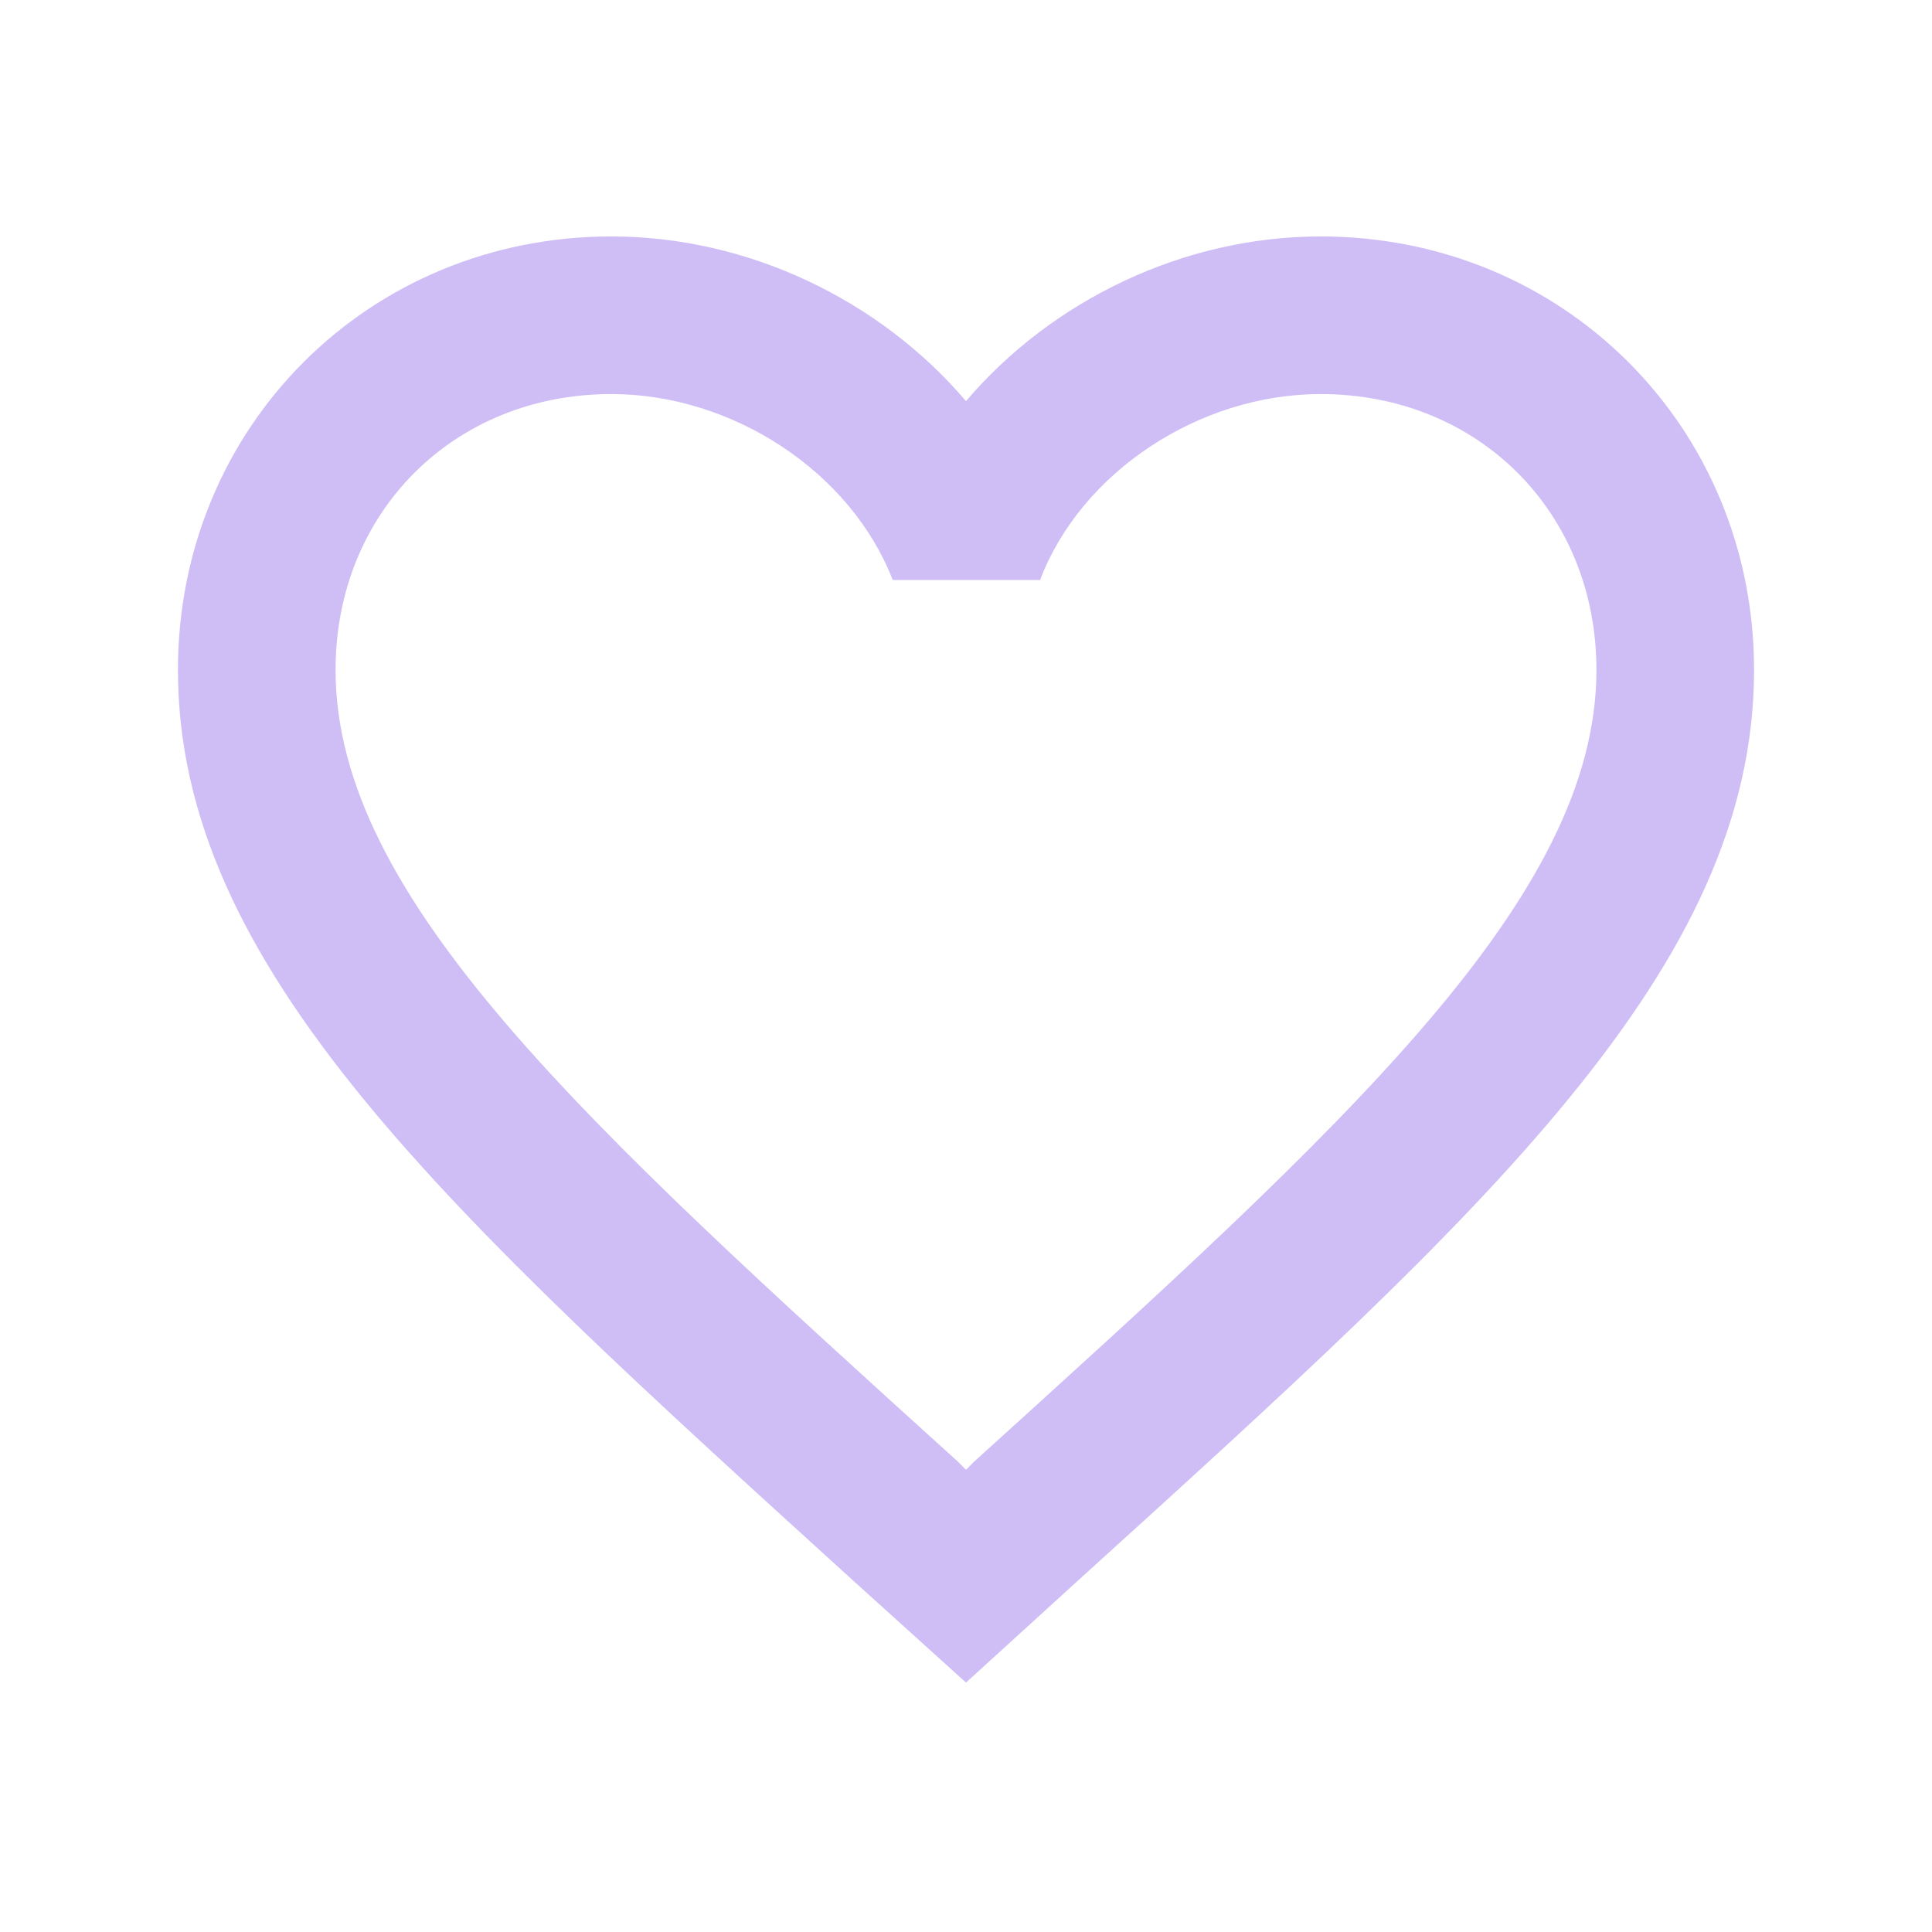
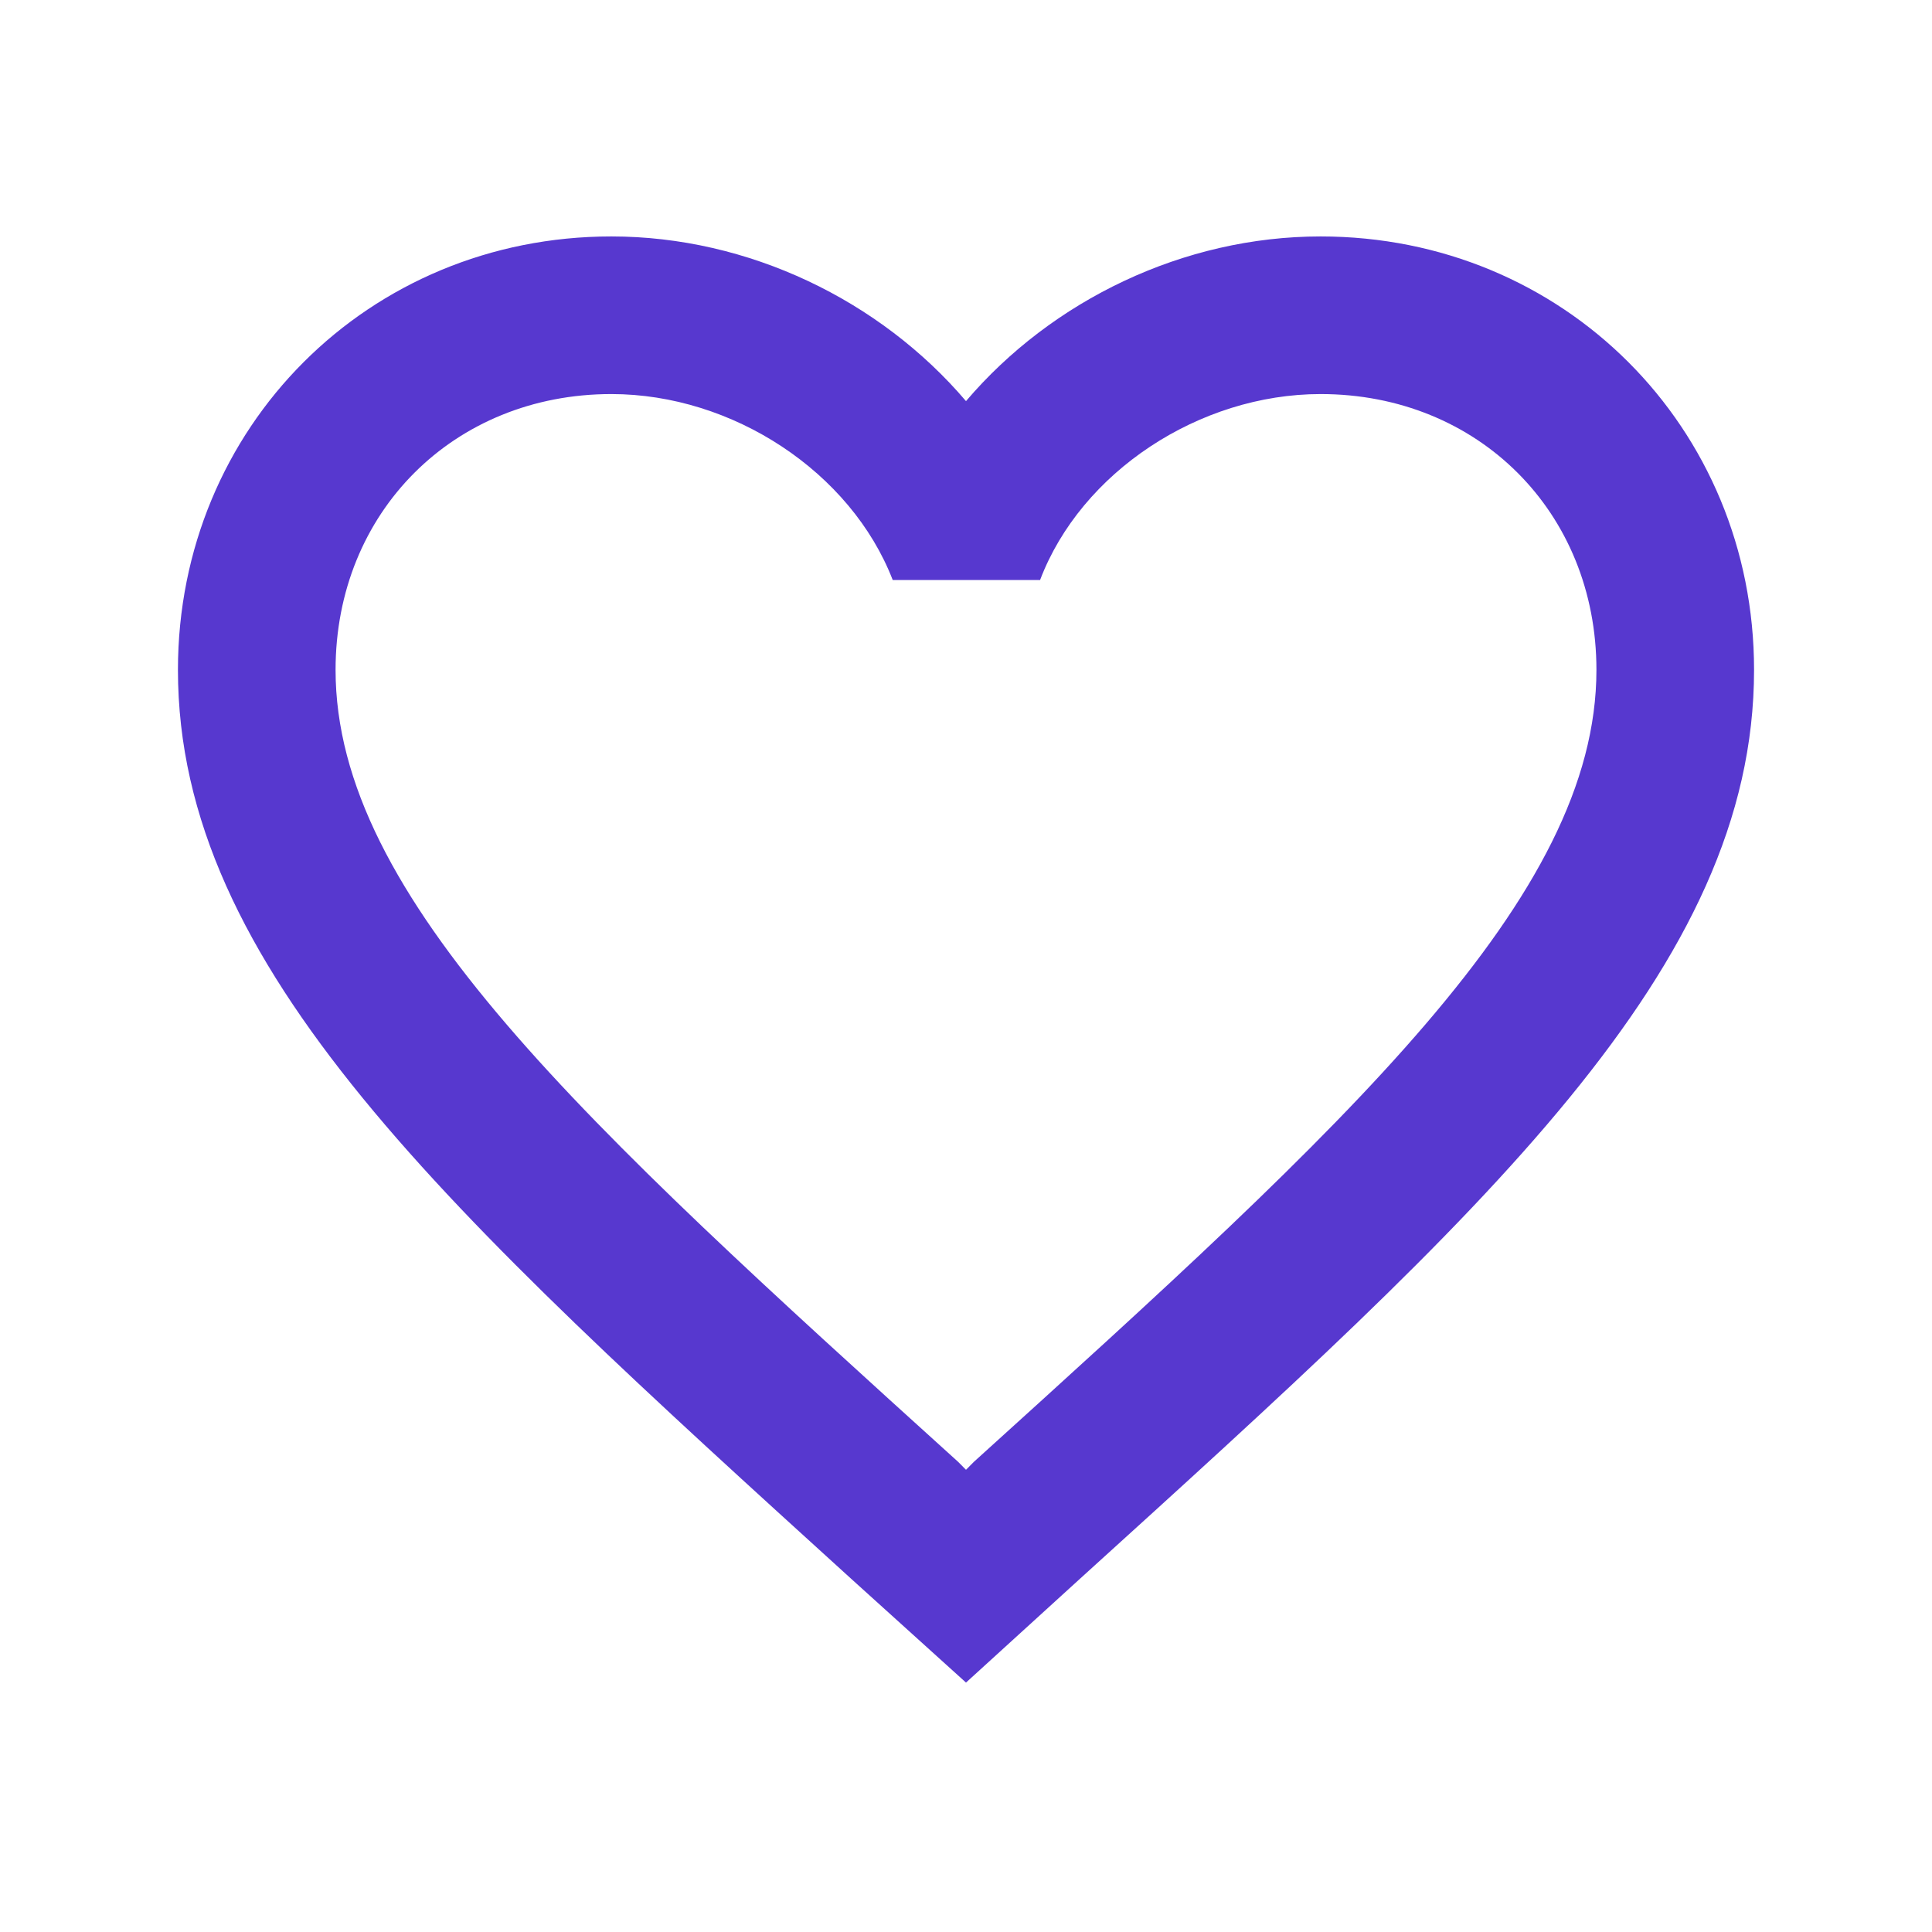
<svg xmlns="http://www.w3.org/2000/svg" width="29" height="29" viewBox="0 0 29 29" fill="none">
-   <path d="M19.823 3.549C17.765 3.549 15.789 4.507 14.5 6.021C13.211 4.507 11.235 3.549 9.177 3.549C5.533 3.549 2.671 6.411 2.671 10.055C2.671 14.526 6.693 18.17 12.785 23.706L14.5 25.256L16.215 23.694C22.307 18.17 26.329 14.526 26.329 10.055C26.329 6.411 23.467 3.549 19.823 3.549ZM14.618 21.943L14.5 22.062L14.382 21.943C8.751 16.845 5.037 13.473 5.037 10.055C5.037 7.689 6.811 5.915 9.177 5.915C10.999 5.915 12.773 7.086 13.4 8.706H15.612C16.227 7.086 18.002 5.915 19.823 5.915C22.189 5.915 23.963 7.689 23.963 10.055C23.963 13.473 20.249 16.845 14.618 21.943Z" fill="#CFBEF6" />
+   <path d="M19.823 3.549C17.765 3.549 15.789 4.507 14.5 6.021C13.211 4.507 11.235 3.549 9.177 3.549C5.533 3.549 2.671 6.412 2.671 10.055C2.671 14.526 6.693 18.17 12.785 23.706L14.5 25.256L16.215 23.694C22.307 18.17 26.329 14.526 26.329 10.055C26.329 6.412 23.467 3.549 19.823 3.549ZM14.618 21.943L14.5 22.062L14.382 21.943C8.751 16.845 5.037 13.474 5.037 10.055C5.037 7.689 6.811 5.915 9.177 5.915C10.999 5.915 12.773 7.086 13.4 8.706H15.612C16.227 7.086 18.002 5.915 19.823 5.915C22.189 5.915 23.963 7.689 23.963 10.055C23.963 13.474 20.249 16.845 14.618 21.943Z" fill="#5738CF" />
</svg>
